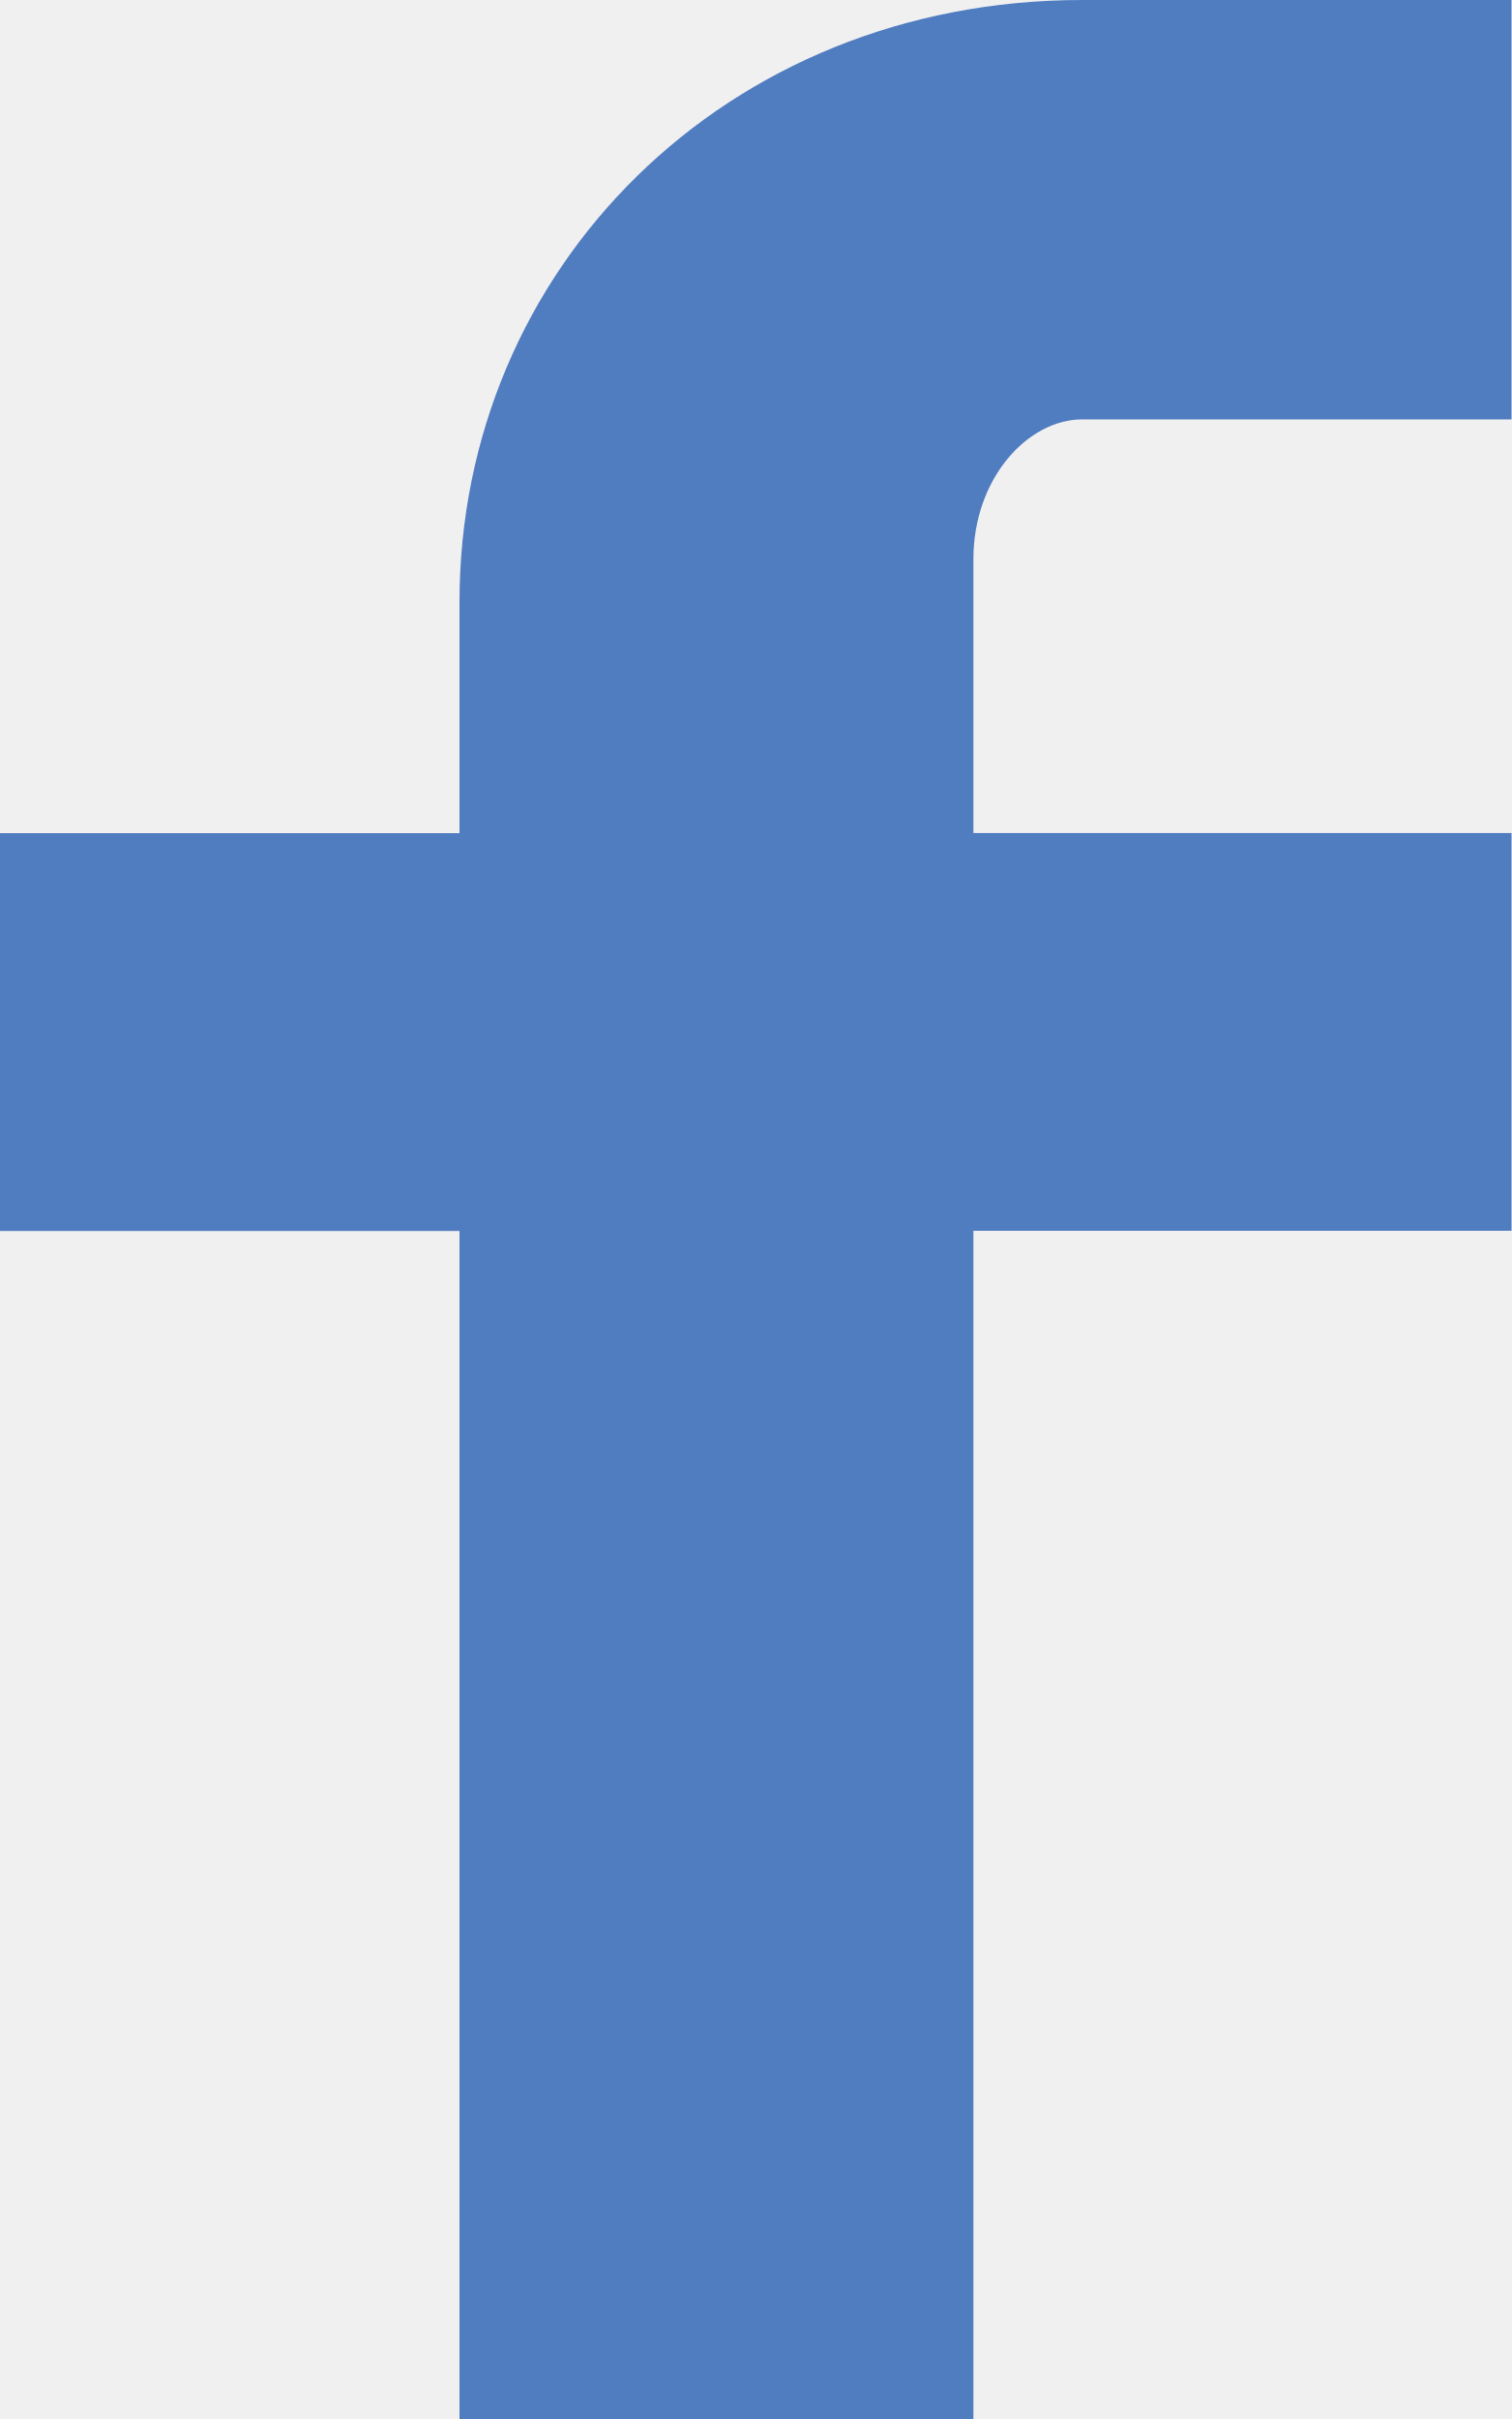
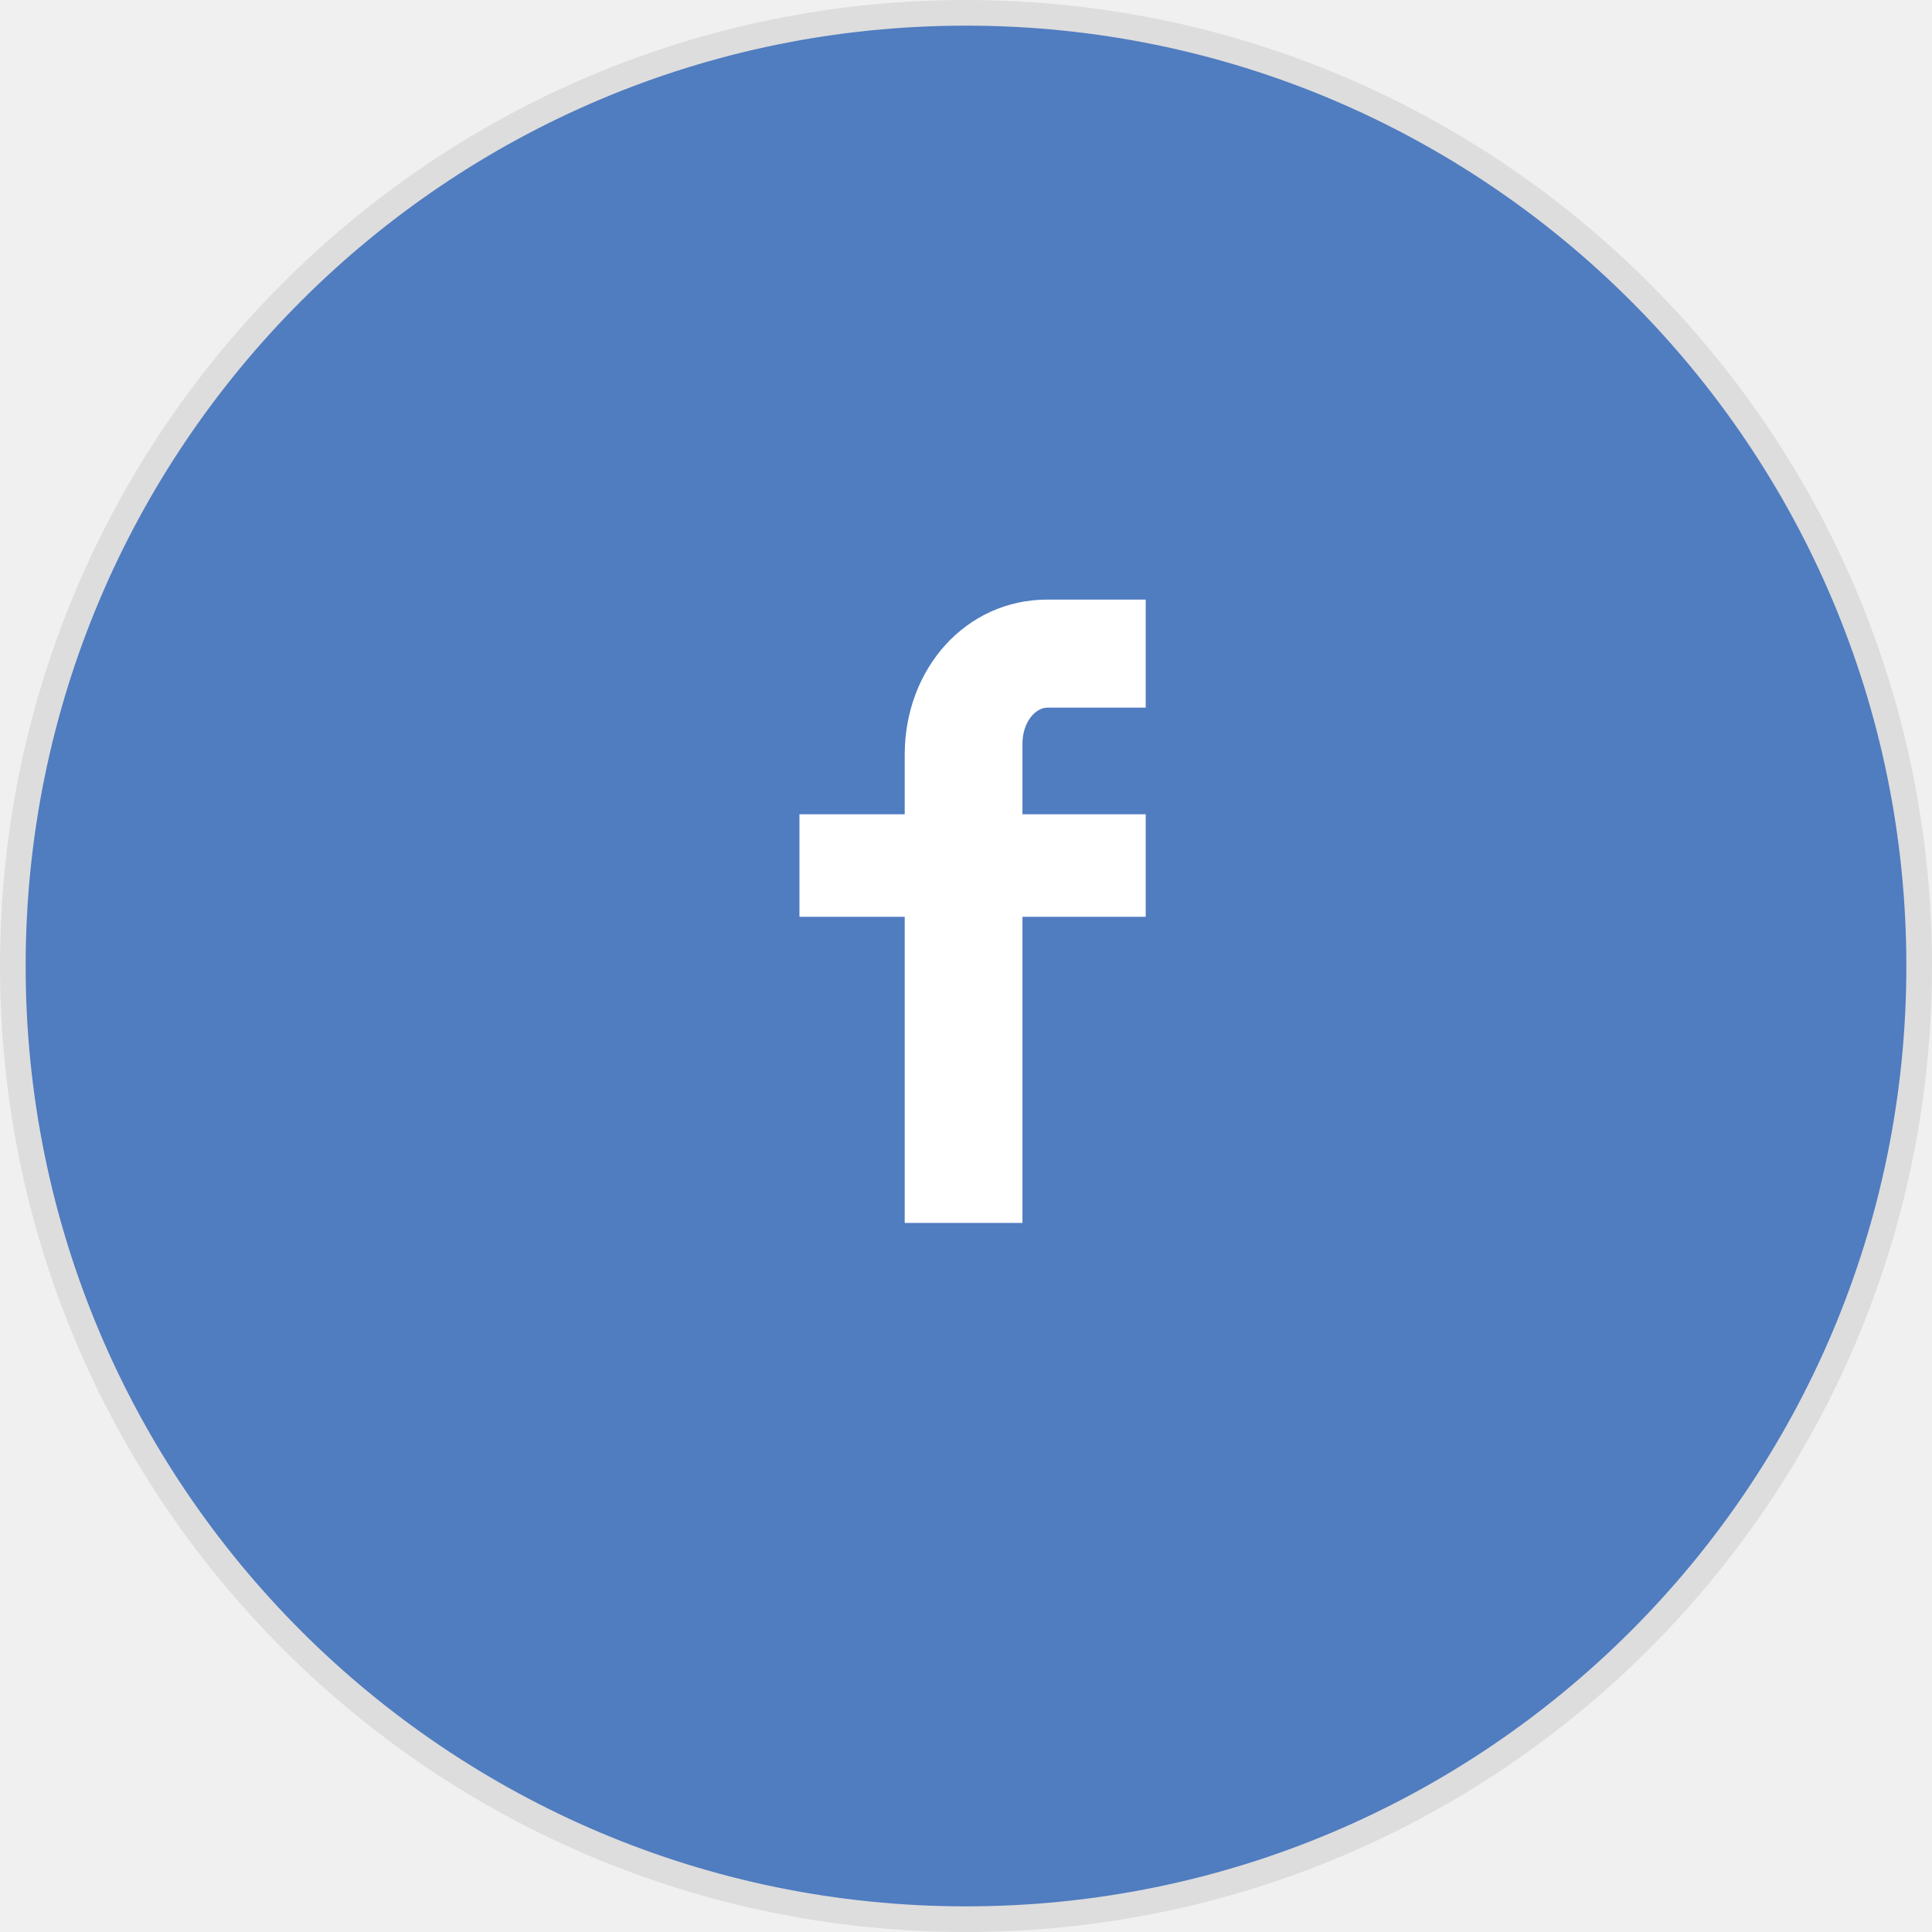
- <svg xmlns="http://www.w3.org/2000/svg" width="10" height="16" viewBox="0 0 10 16">
-   <path fill="#507CC0" fill-rule="evenodd" d="M7.16 2.774c-.36 0-.72.39-.72.924V5.51H10v2.631H6.44V16h-3.4V8.142H0V5.511h3.04V3.982C3.04 1.778 4.8 0 7.16 0H10v2.774H7.16" />
+ <svg xmlns="http://www.w3.org/2000/svg" width="58" height="58" viewBox="0 0 58 58">
+   <g fill="none" fill-rule="evenodd">
+     <circle cx="29" cy="29" r="28.615" fill="#507CC0" stroke="#DDD" stroke-width=".77" />
+     <path fill="#FFF" d="M31.443 21.244c-.374 0-.748.457-.748 1.08v2.121h3.7v3.078h-3.7v9.19H27.16v-9.19H24v-3.078h3.16v-1.788c0-2.578 1.83-4.657 4.283-4.657h2.952v3.244h-2.952" />
+   </g>
</svg>
